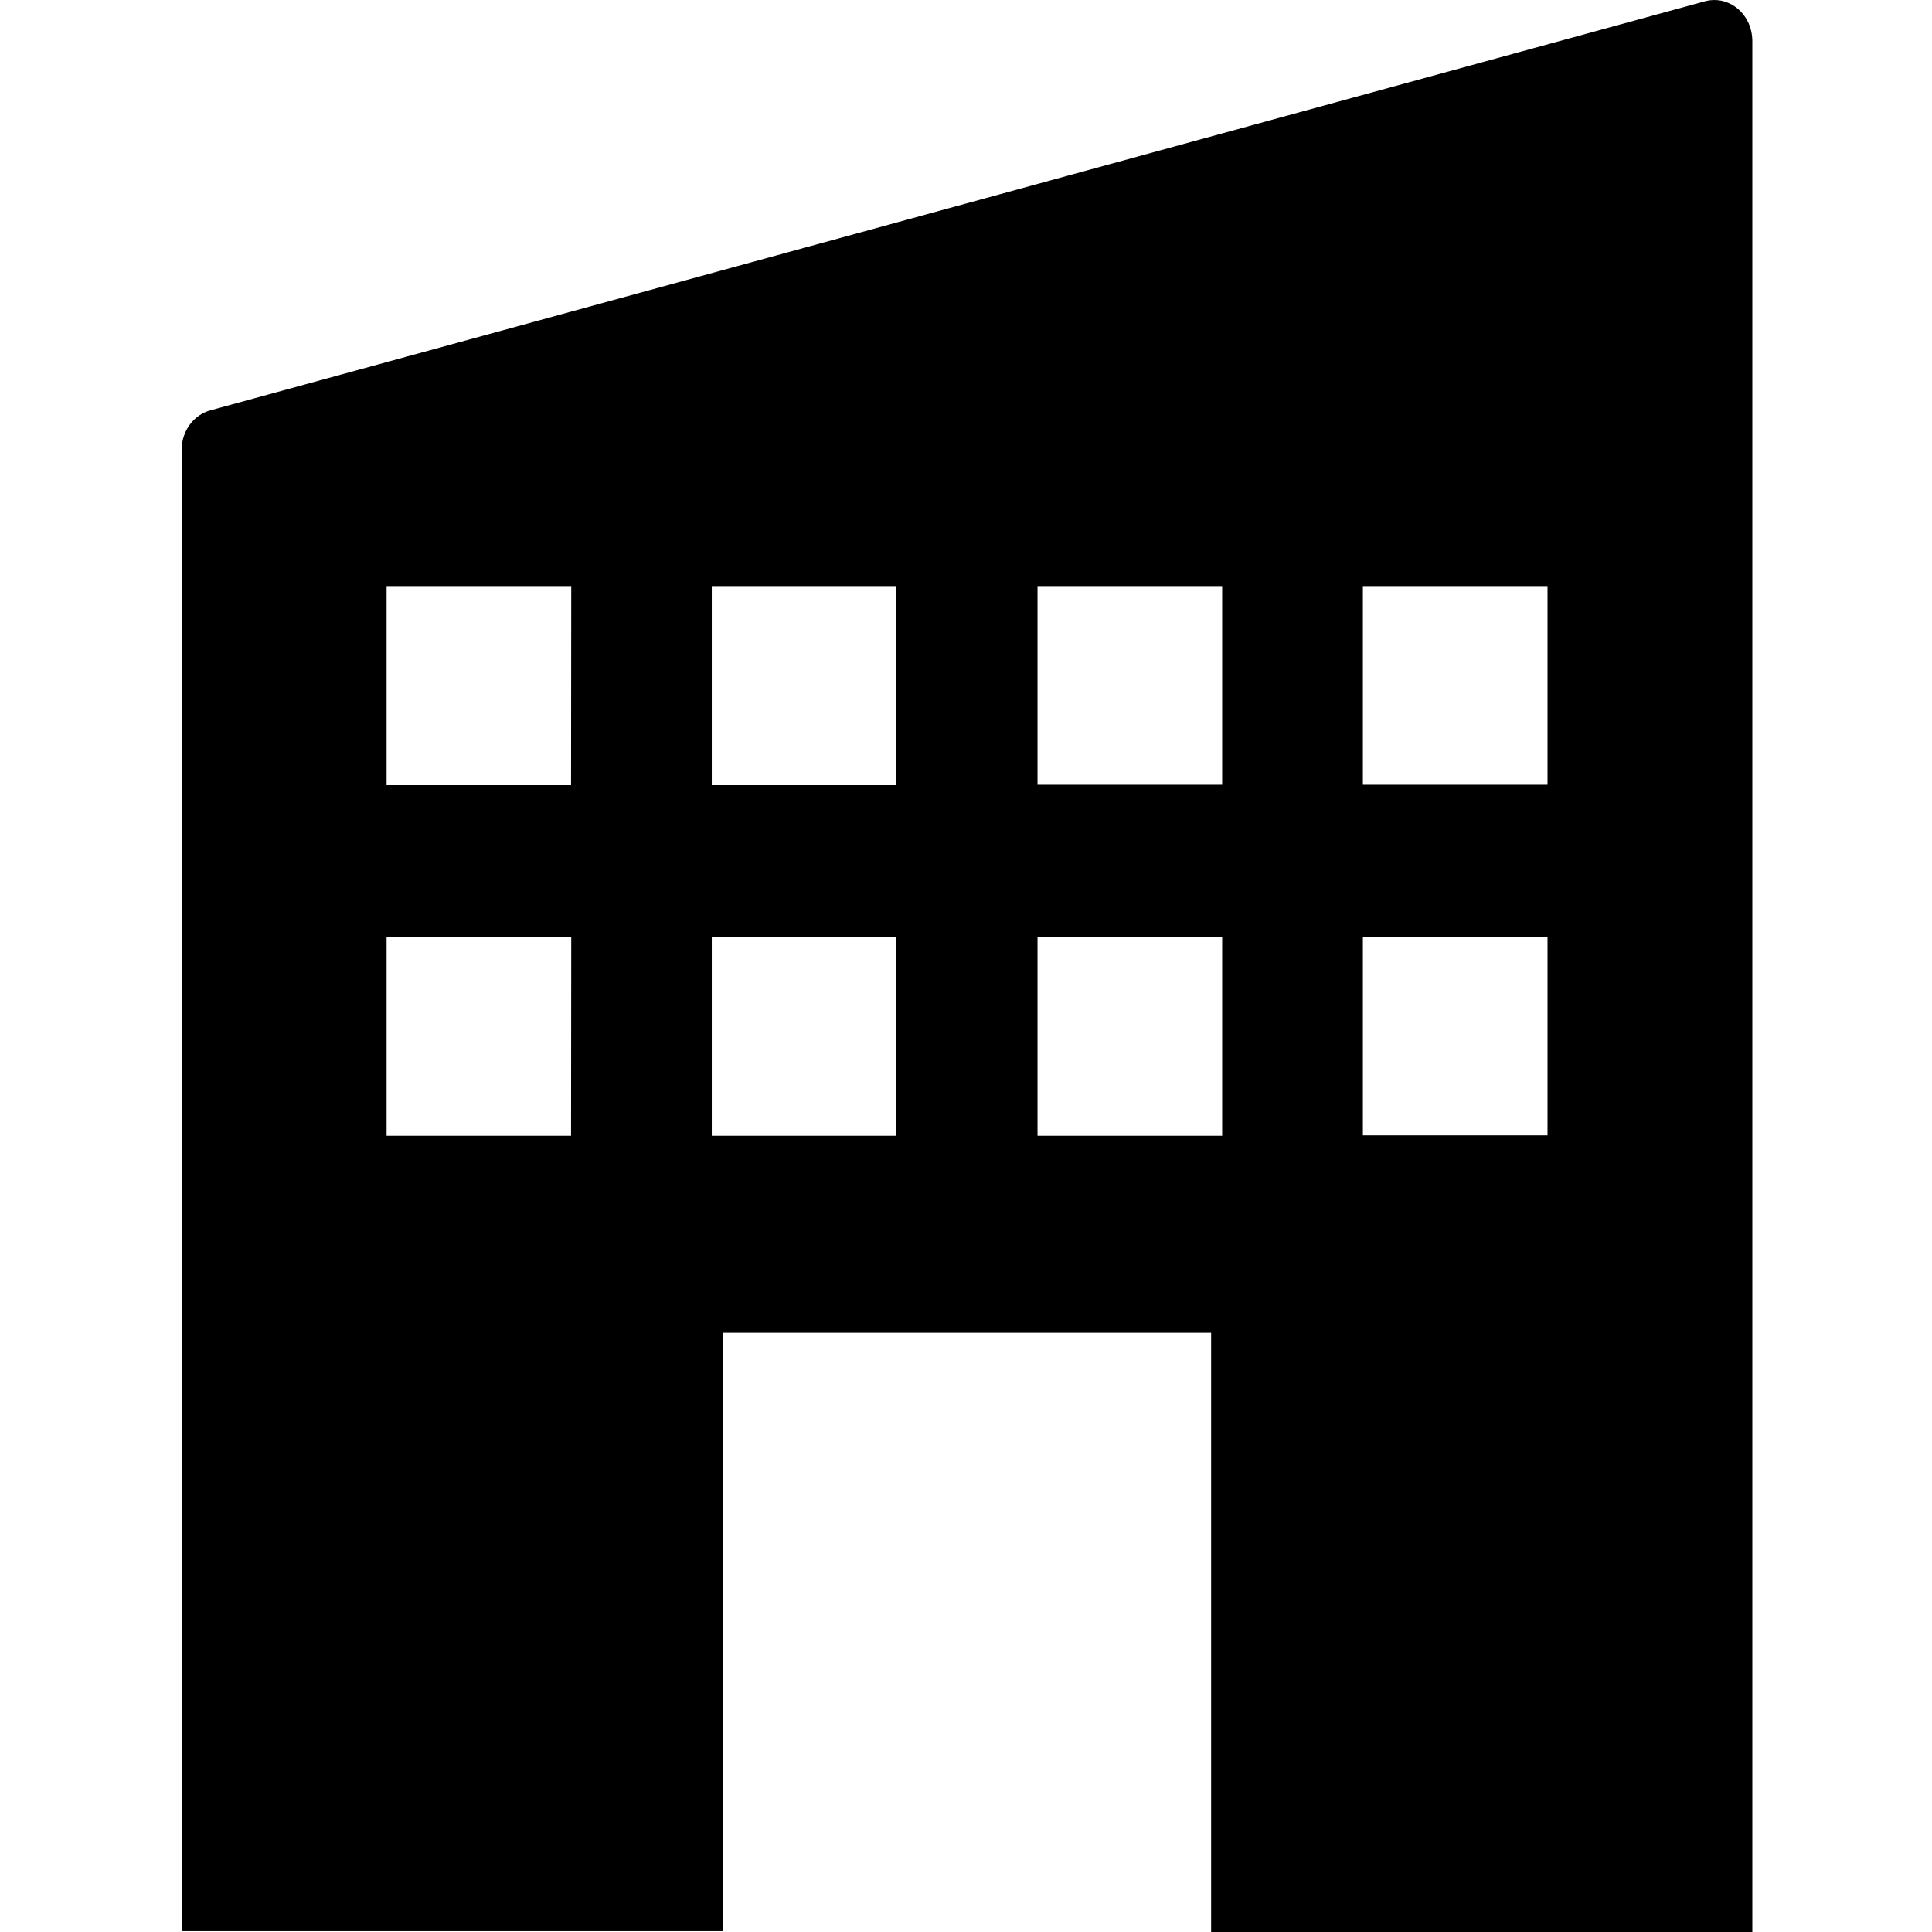
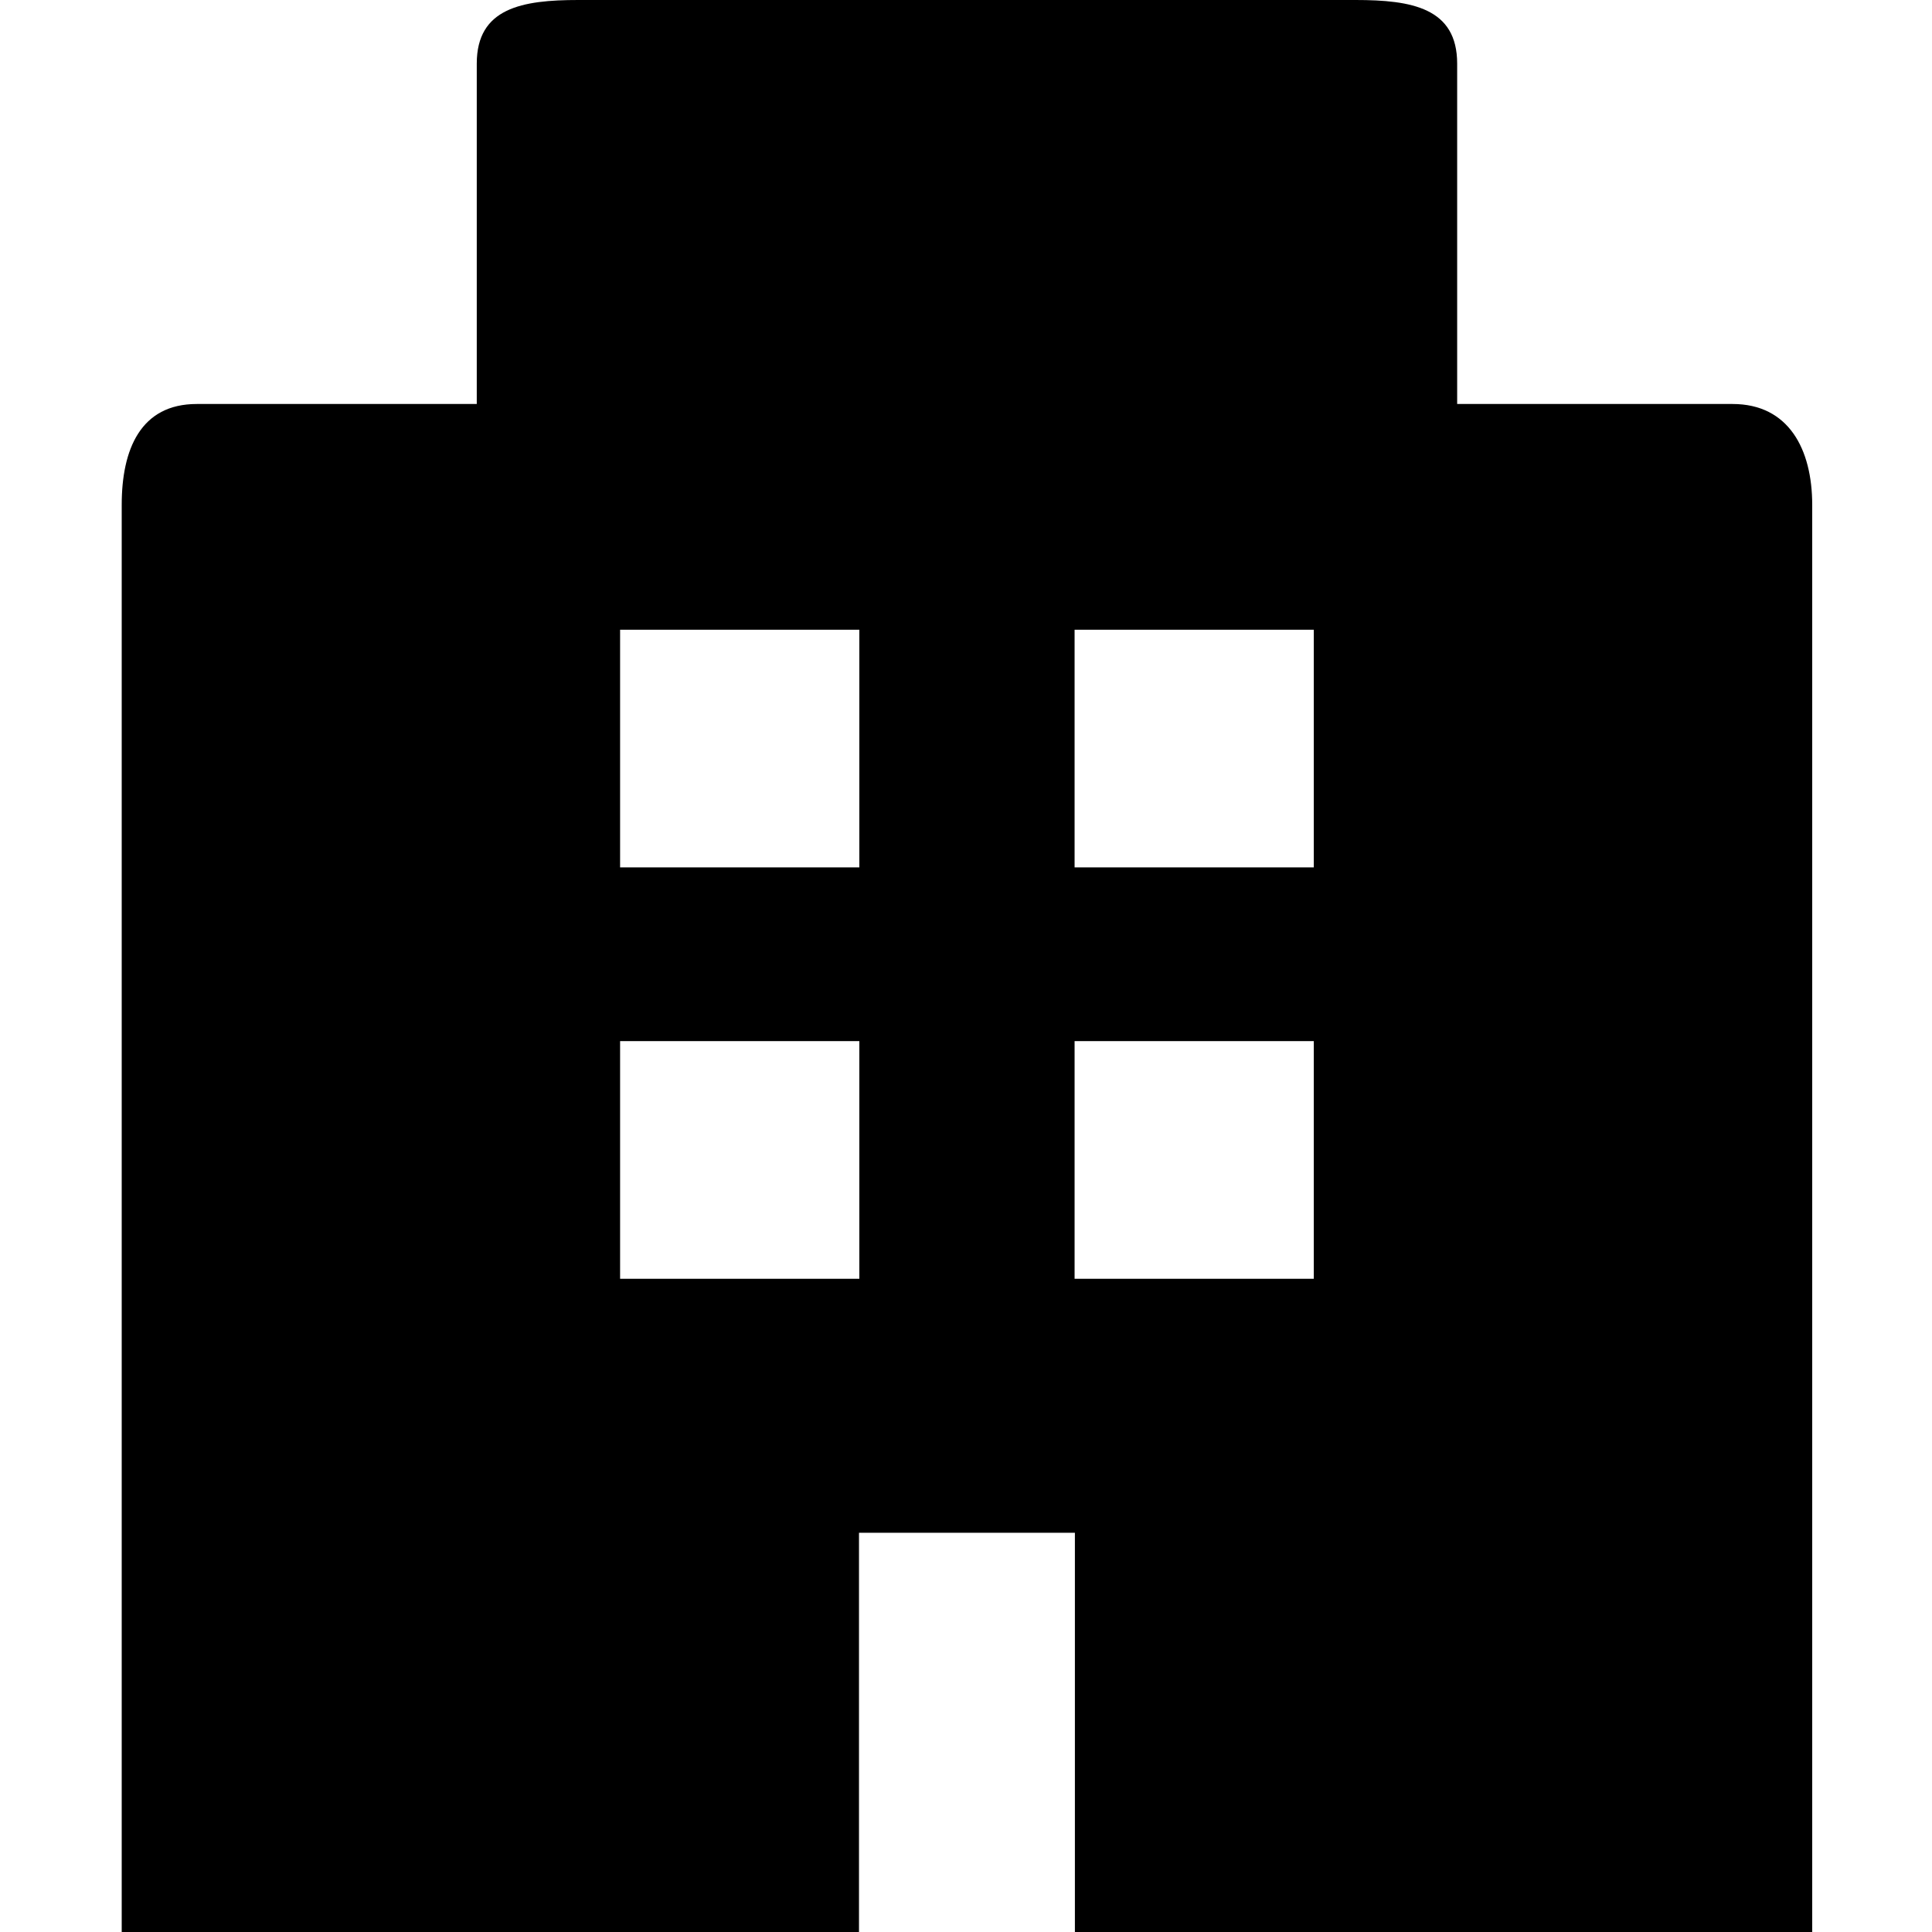
<svg xmlns="http://www.w3.org/2000/svg" width="1000" height="1000" viewBox="0 0 1000 1000">
-   <path d="M886.82.007a18.242 18.242 0 0 0-3.836.514L109.256 212.297c-8.794 2.181-15.081 10.517-15.256 20.225v767.054h280.12V689.853h252.76V1000H907V20.64C906.724 8.946 897.689-.29 886.82.006zM295.577 587.883h-95.474V485.065h95.572l-.098 102.818zm0-181.493h-95.474V303.361h95.572l-.098 103.03zm168.407 181.493h-95.572V485.065h95.572v102.818zm0-181.493h-95.572V303.361h95.572v103.03zm168.604 181.493h-95.572V485.065h95.572v102.818zm0-181.704h-95.572V303.36h95.572v102.818zM800.995 587.67h-95.572V484.854h95.572V587.67zm0-181.492h-95.572V303.36h95.572v102.818z" />
+   <path d="M938 440.344V1000H556.366V793.372H444.614V1000H63V261.346c-.01-28.854 9.817-52.25 38.86-52.239h794.913c29.043 0 41.227 23.385 41.227 52.239v178.998zm-257.99 221.54V538.889H556.207v122.995H680.01zm0-212.929V325.94H556.207v123.015H680.01zM444.791 661.884V538.889H320.96v122.995h123.832zm0-212.929V325.94H320.96v123.015h123.832zm309.434-416.02v176.172H246.774V32.935C246.764 4.08 270.312-.01 299.354 0h402.291c29.043 0 52.581 4.081 52.581 32.935z" />
</svg>
